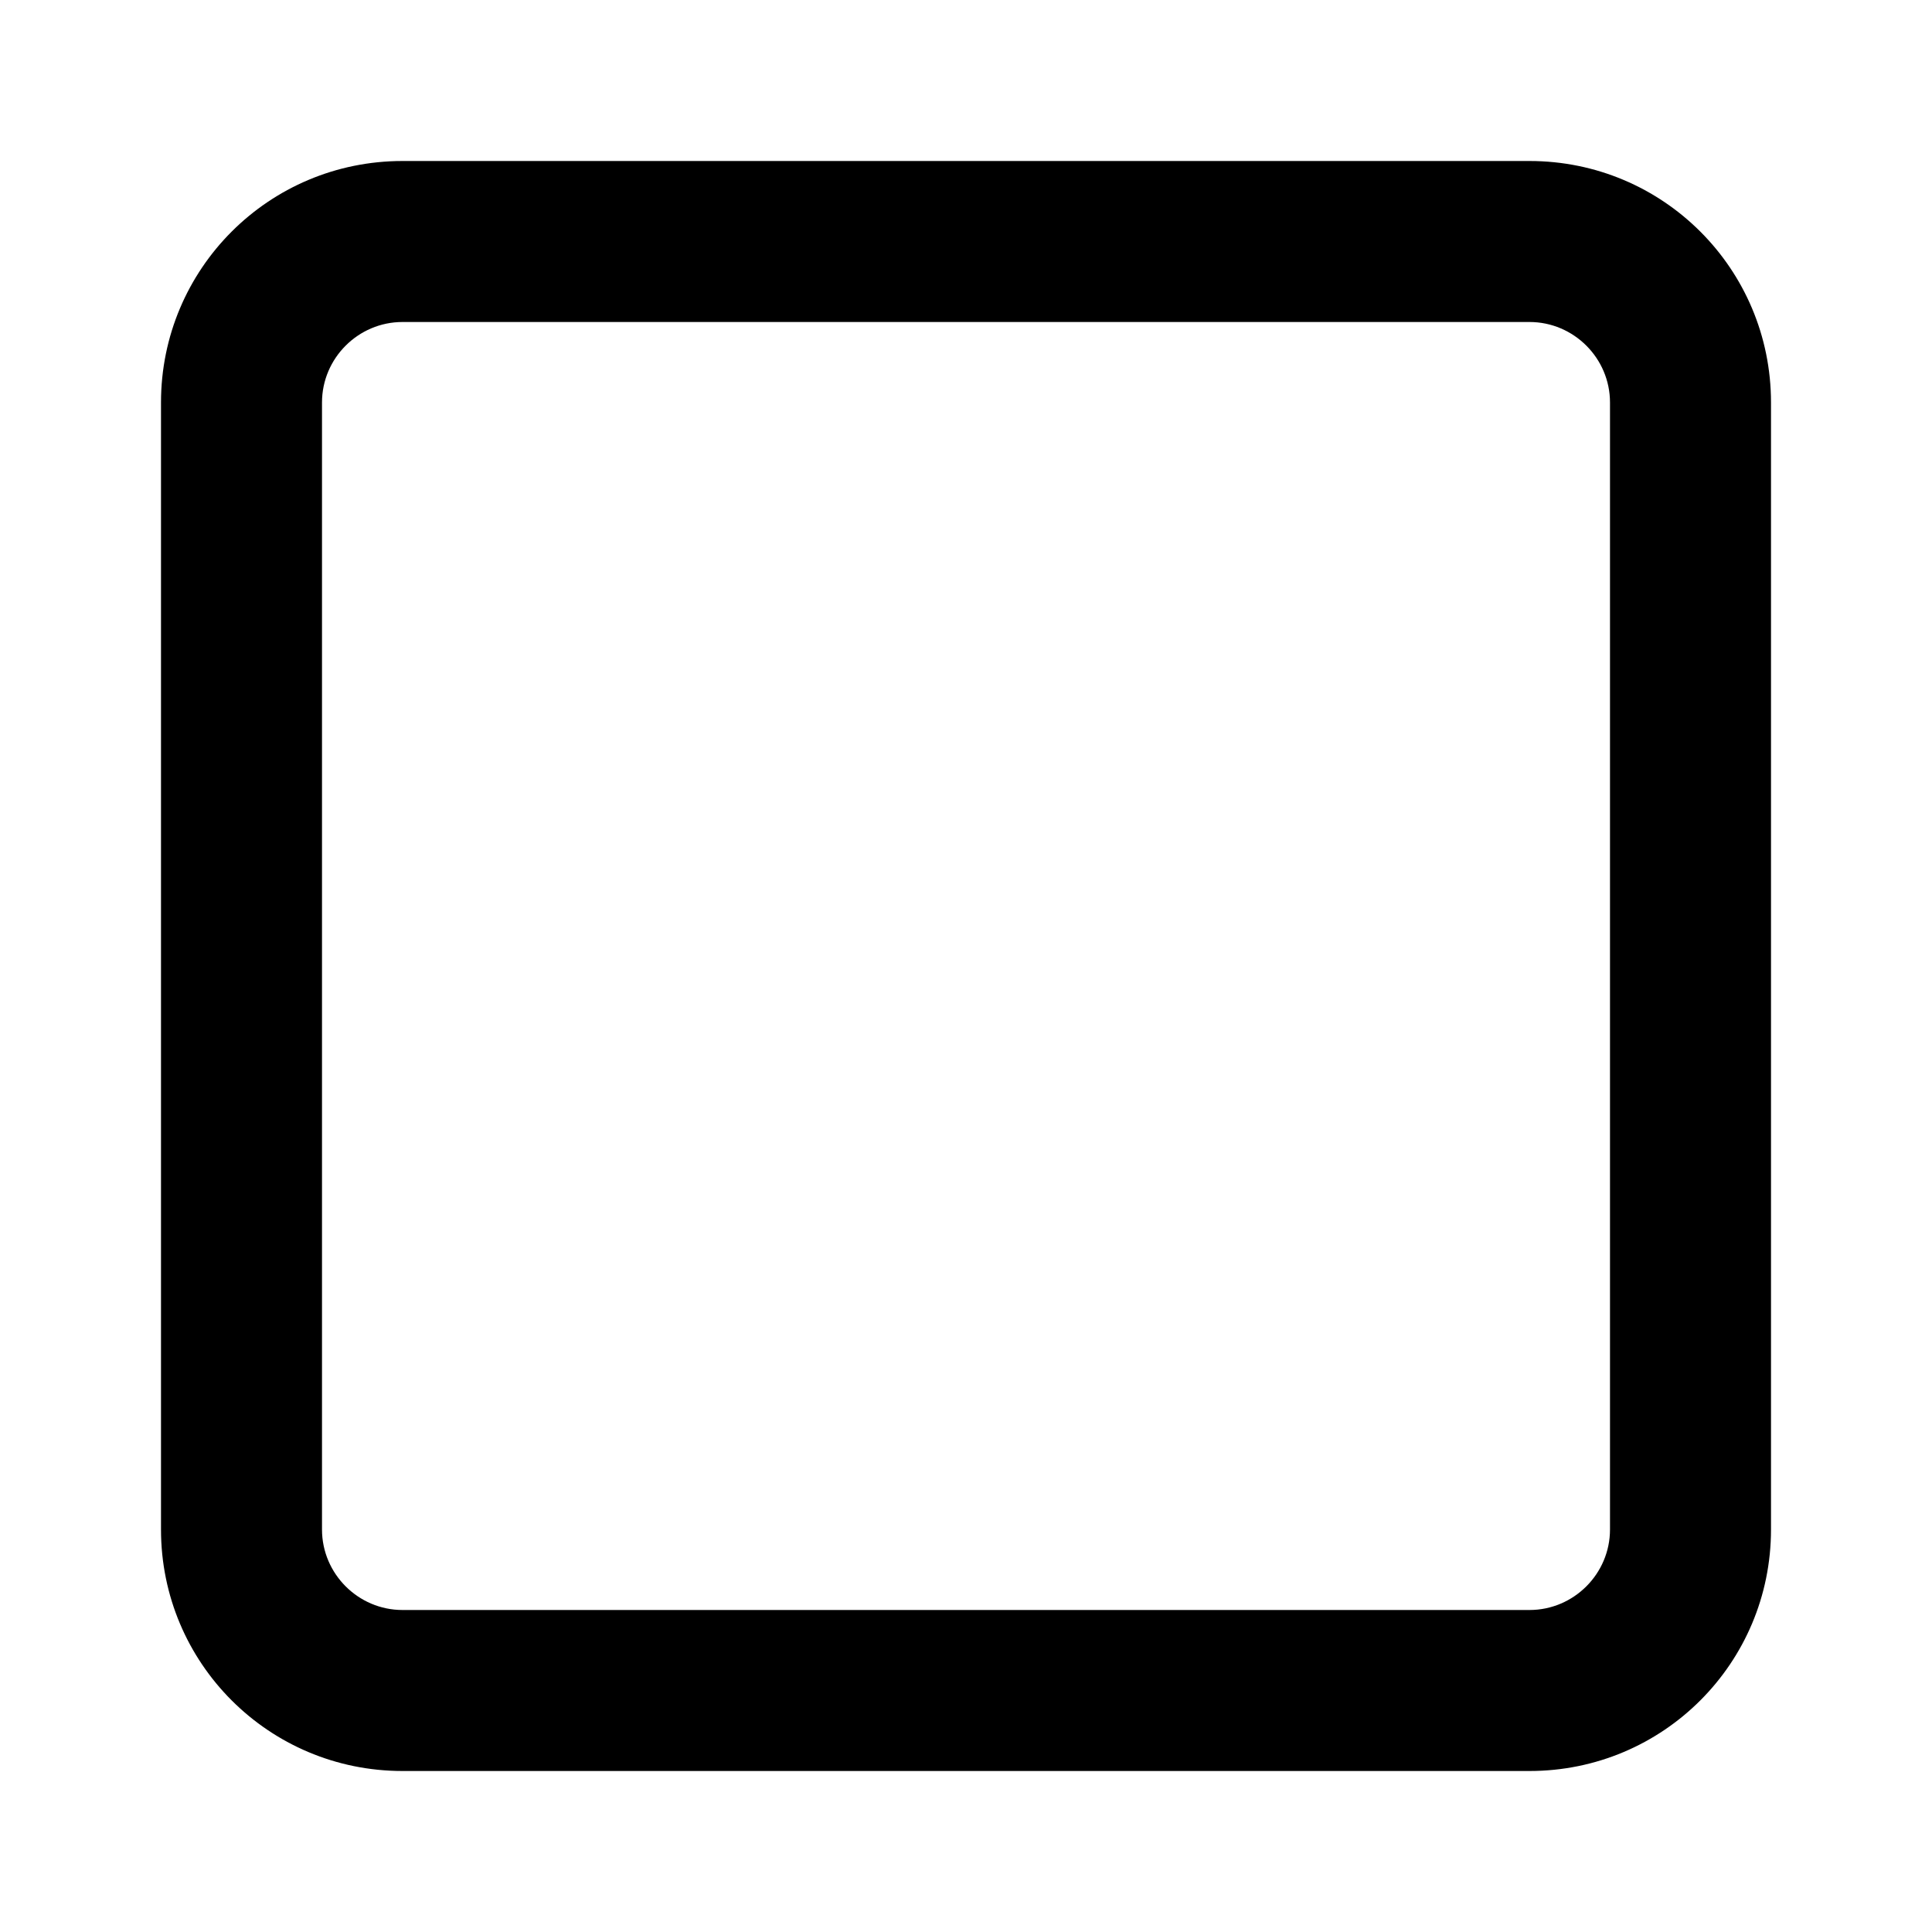
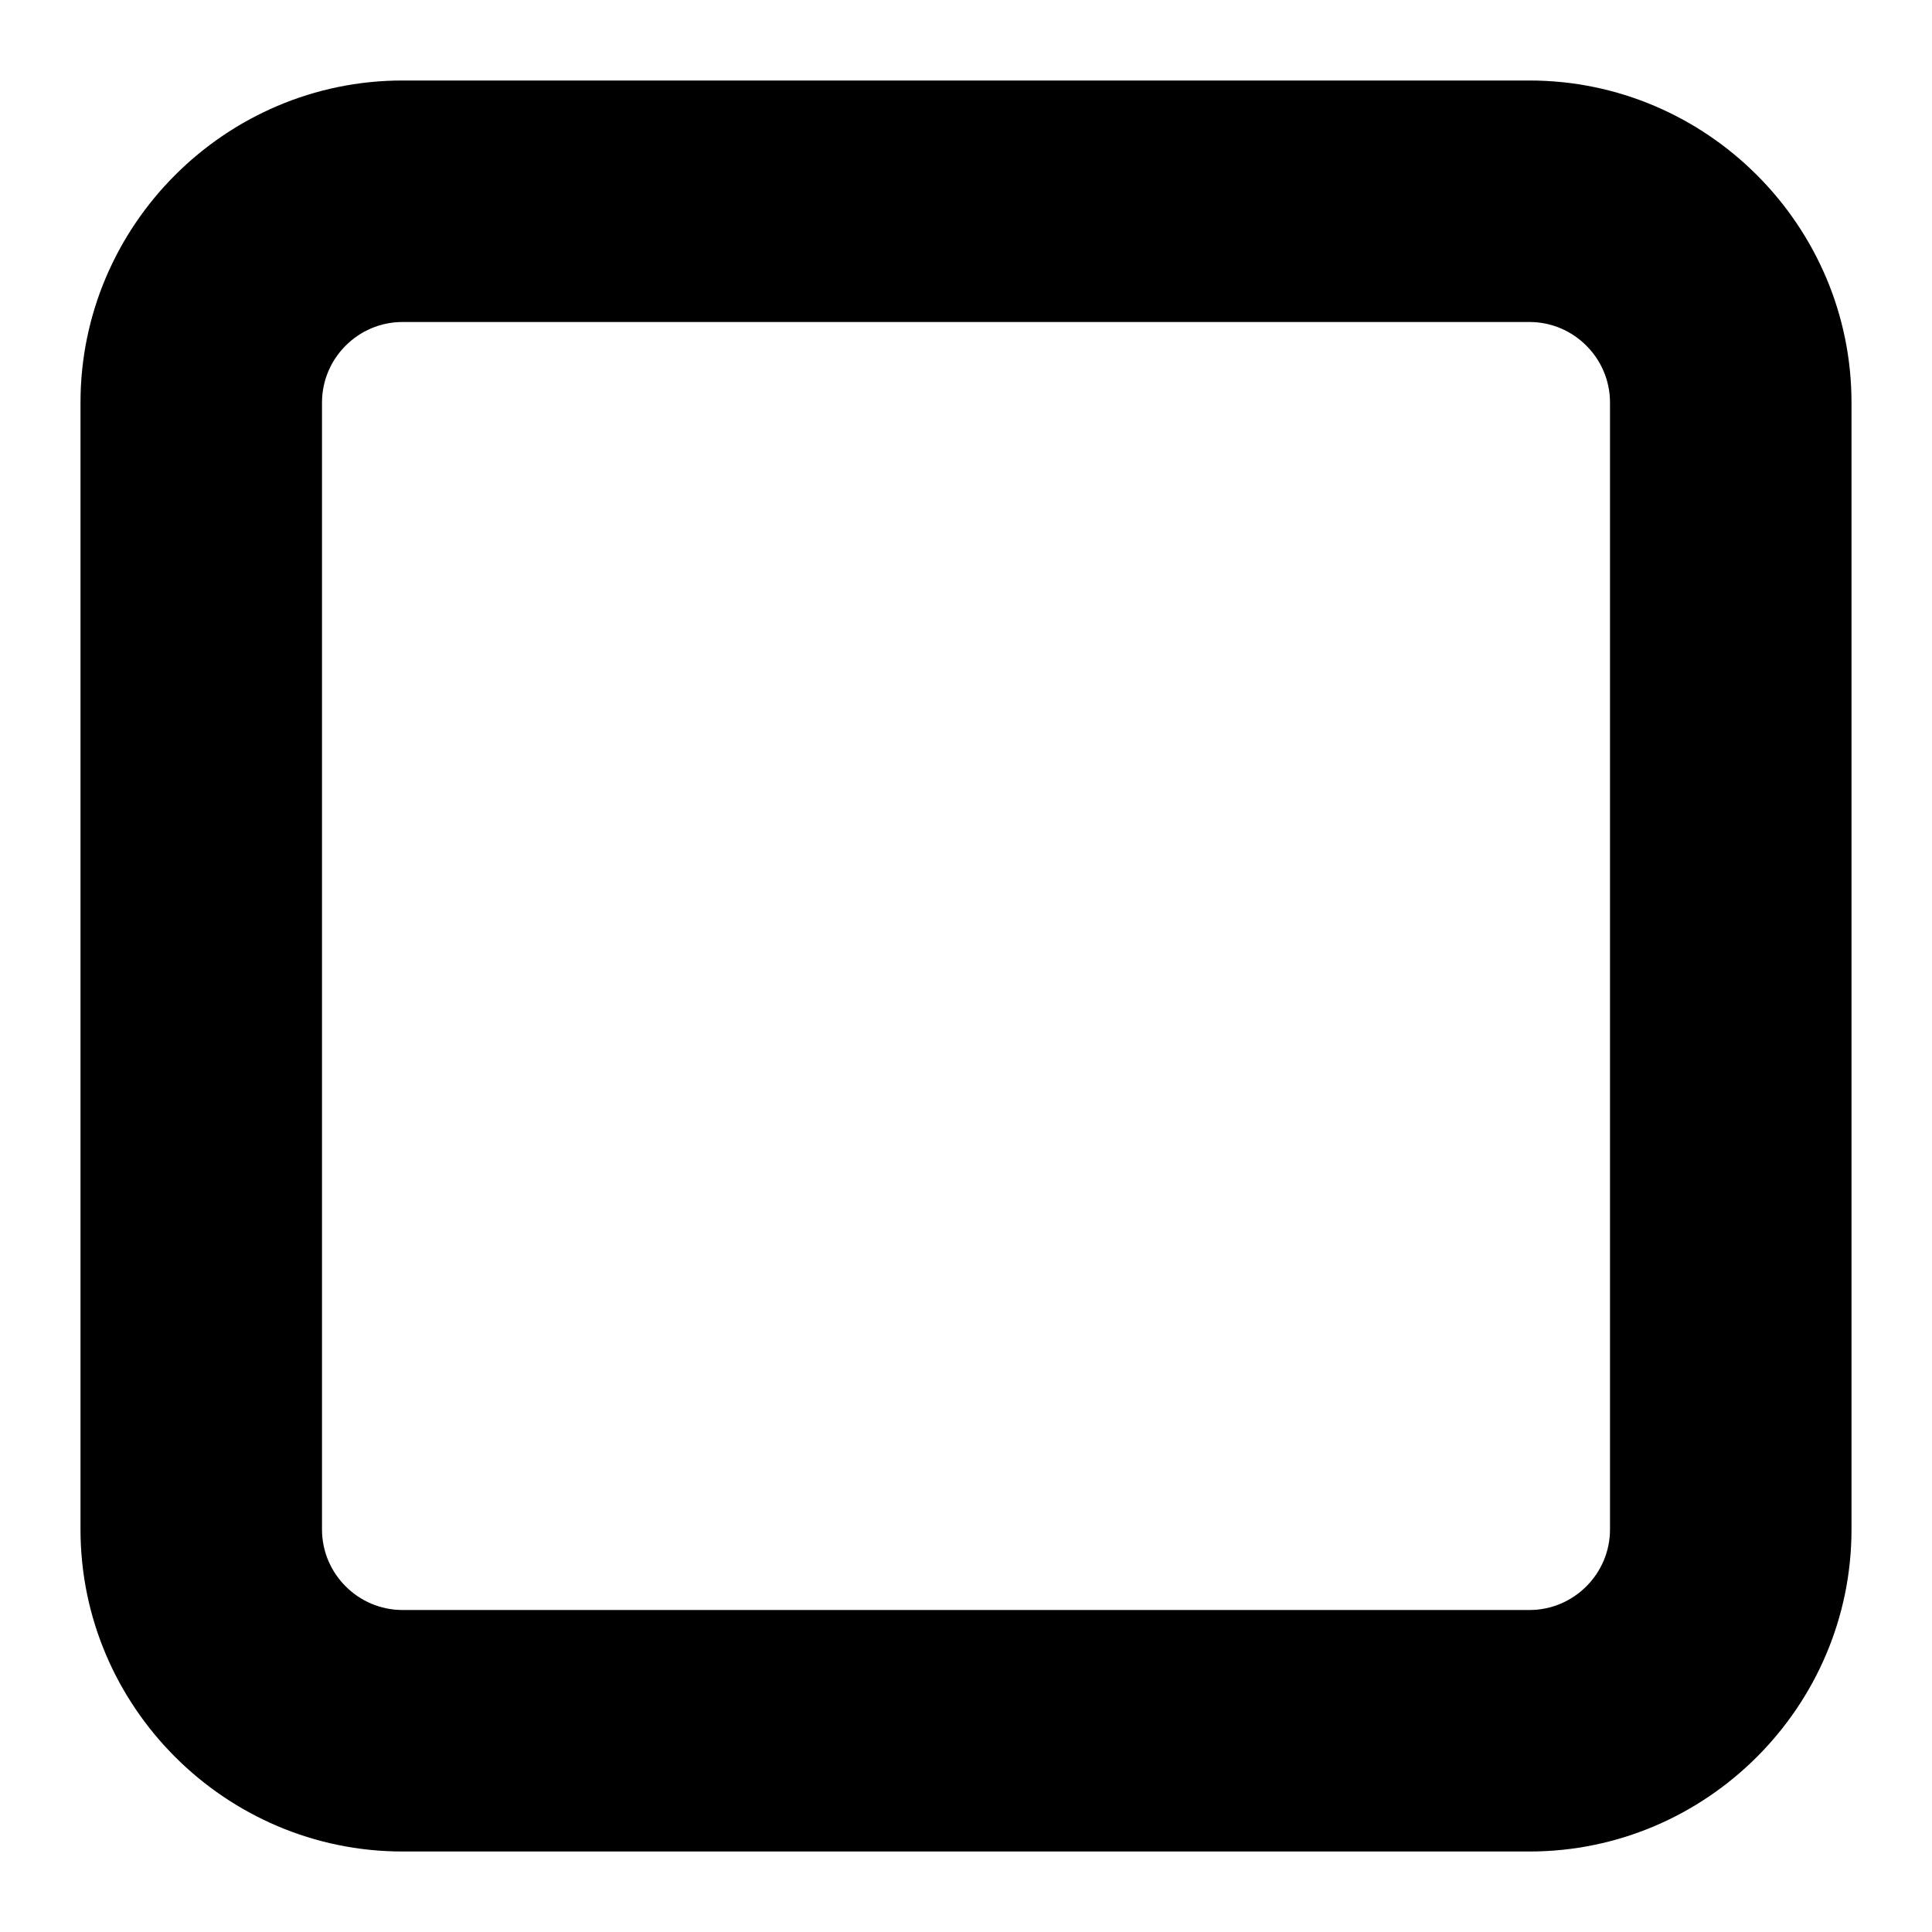
<svg xmlns="http://www.w3.org/2000/svg" height="24" viewBox="0 0 24 24" width="24">
  <path d="M0 0h24v24H0z" fill="none" />
-   <path fill="currentColor" d="M5 2h14c1.66 0 3 1.34 3 3v14c0 1.66-1.34 3-3 3H5c-1.66 0-3-1.34-3-3V5c0-1.66 1.34-3 3-3zm0 2c-.55 0-1 .45-1 1v14c0 .55.45 1 1 1h14c.55 0 1-.45 1-1V5c0-.55-.45-1-1-1H5z" />
+   <path fill="#000" d="M5 1h14c2.2 0 4 1.8 4 4v14c0 2.2-1.8 4-4 4H5c-2.2 0-4-1.8-4-4V5c0-2.2 1.8-4 4-4zm0 3c-.55 0-1 .45-1 1v14c0 .55.45 1 1 1h14c.55 0 1-.45 1-1V5c0-.55-.45-1-1-1H5z" />
</svg>
